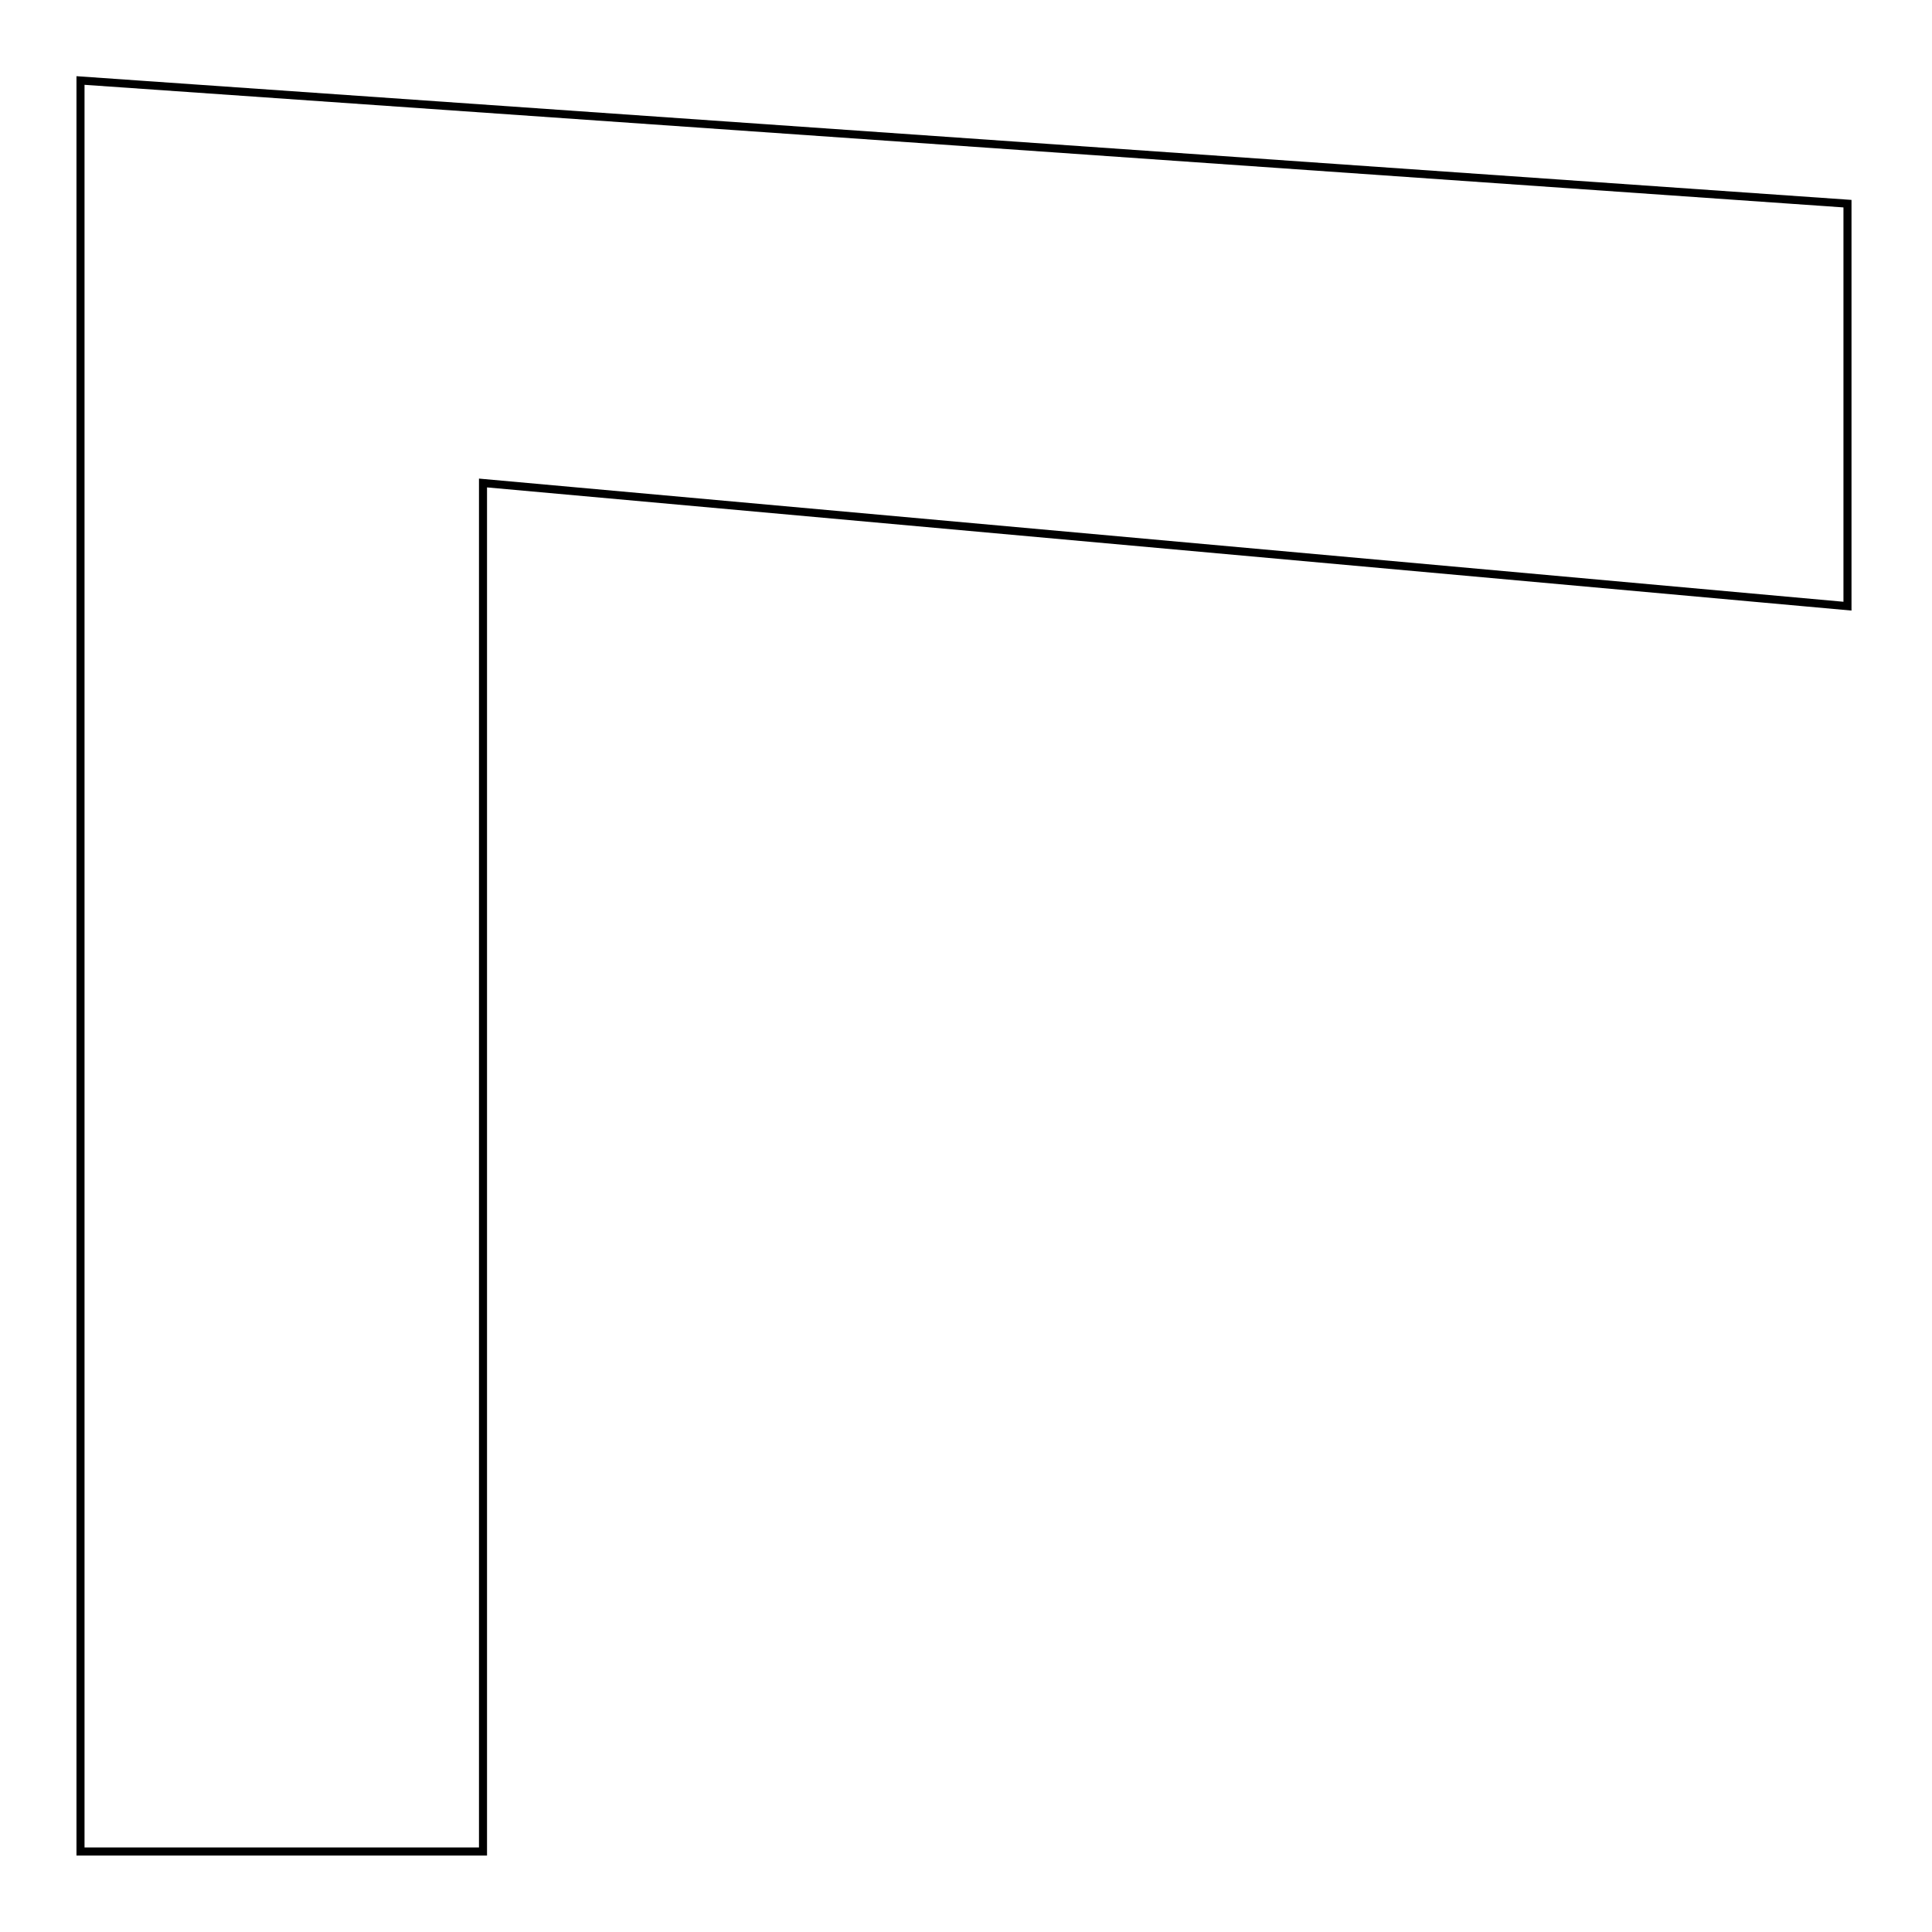
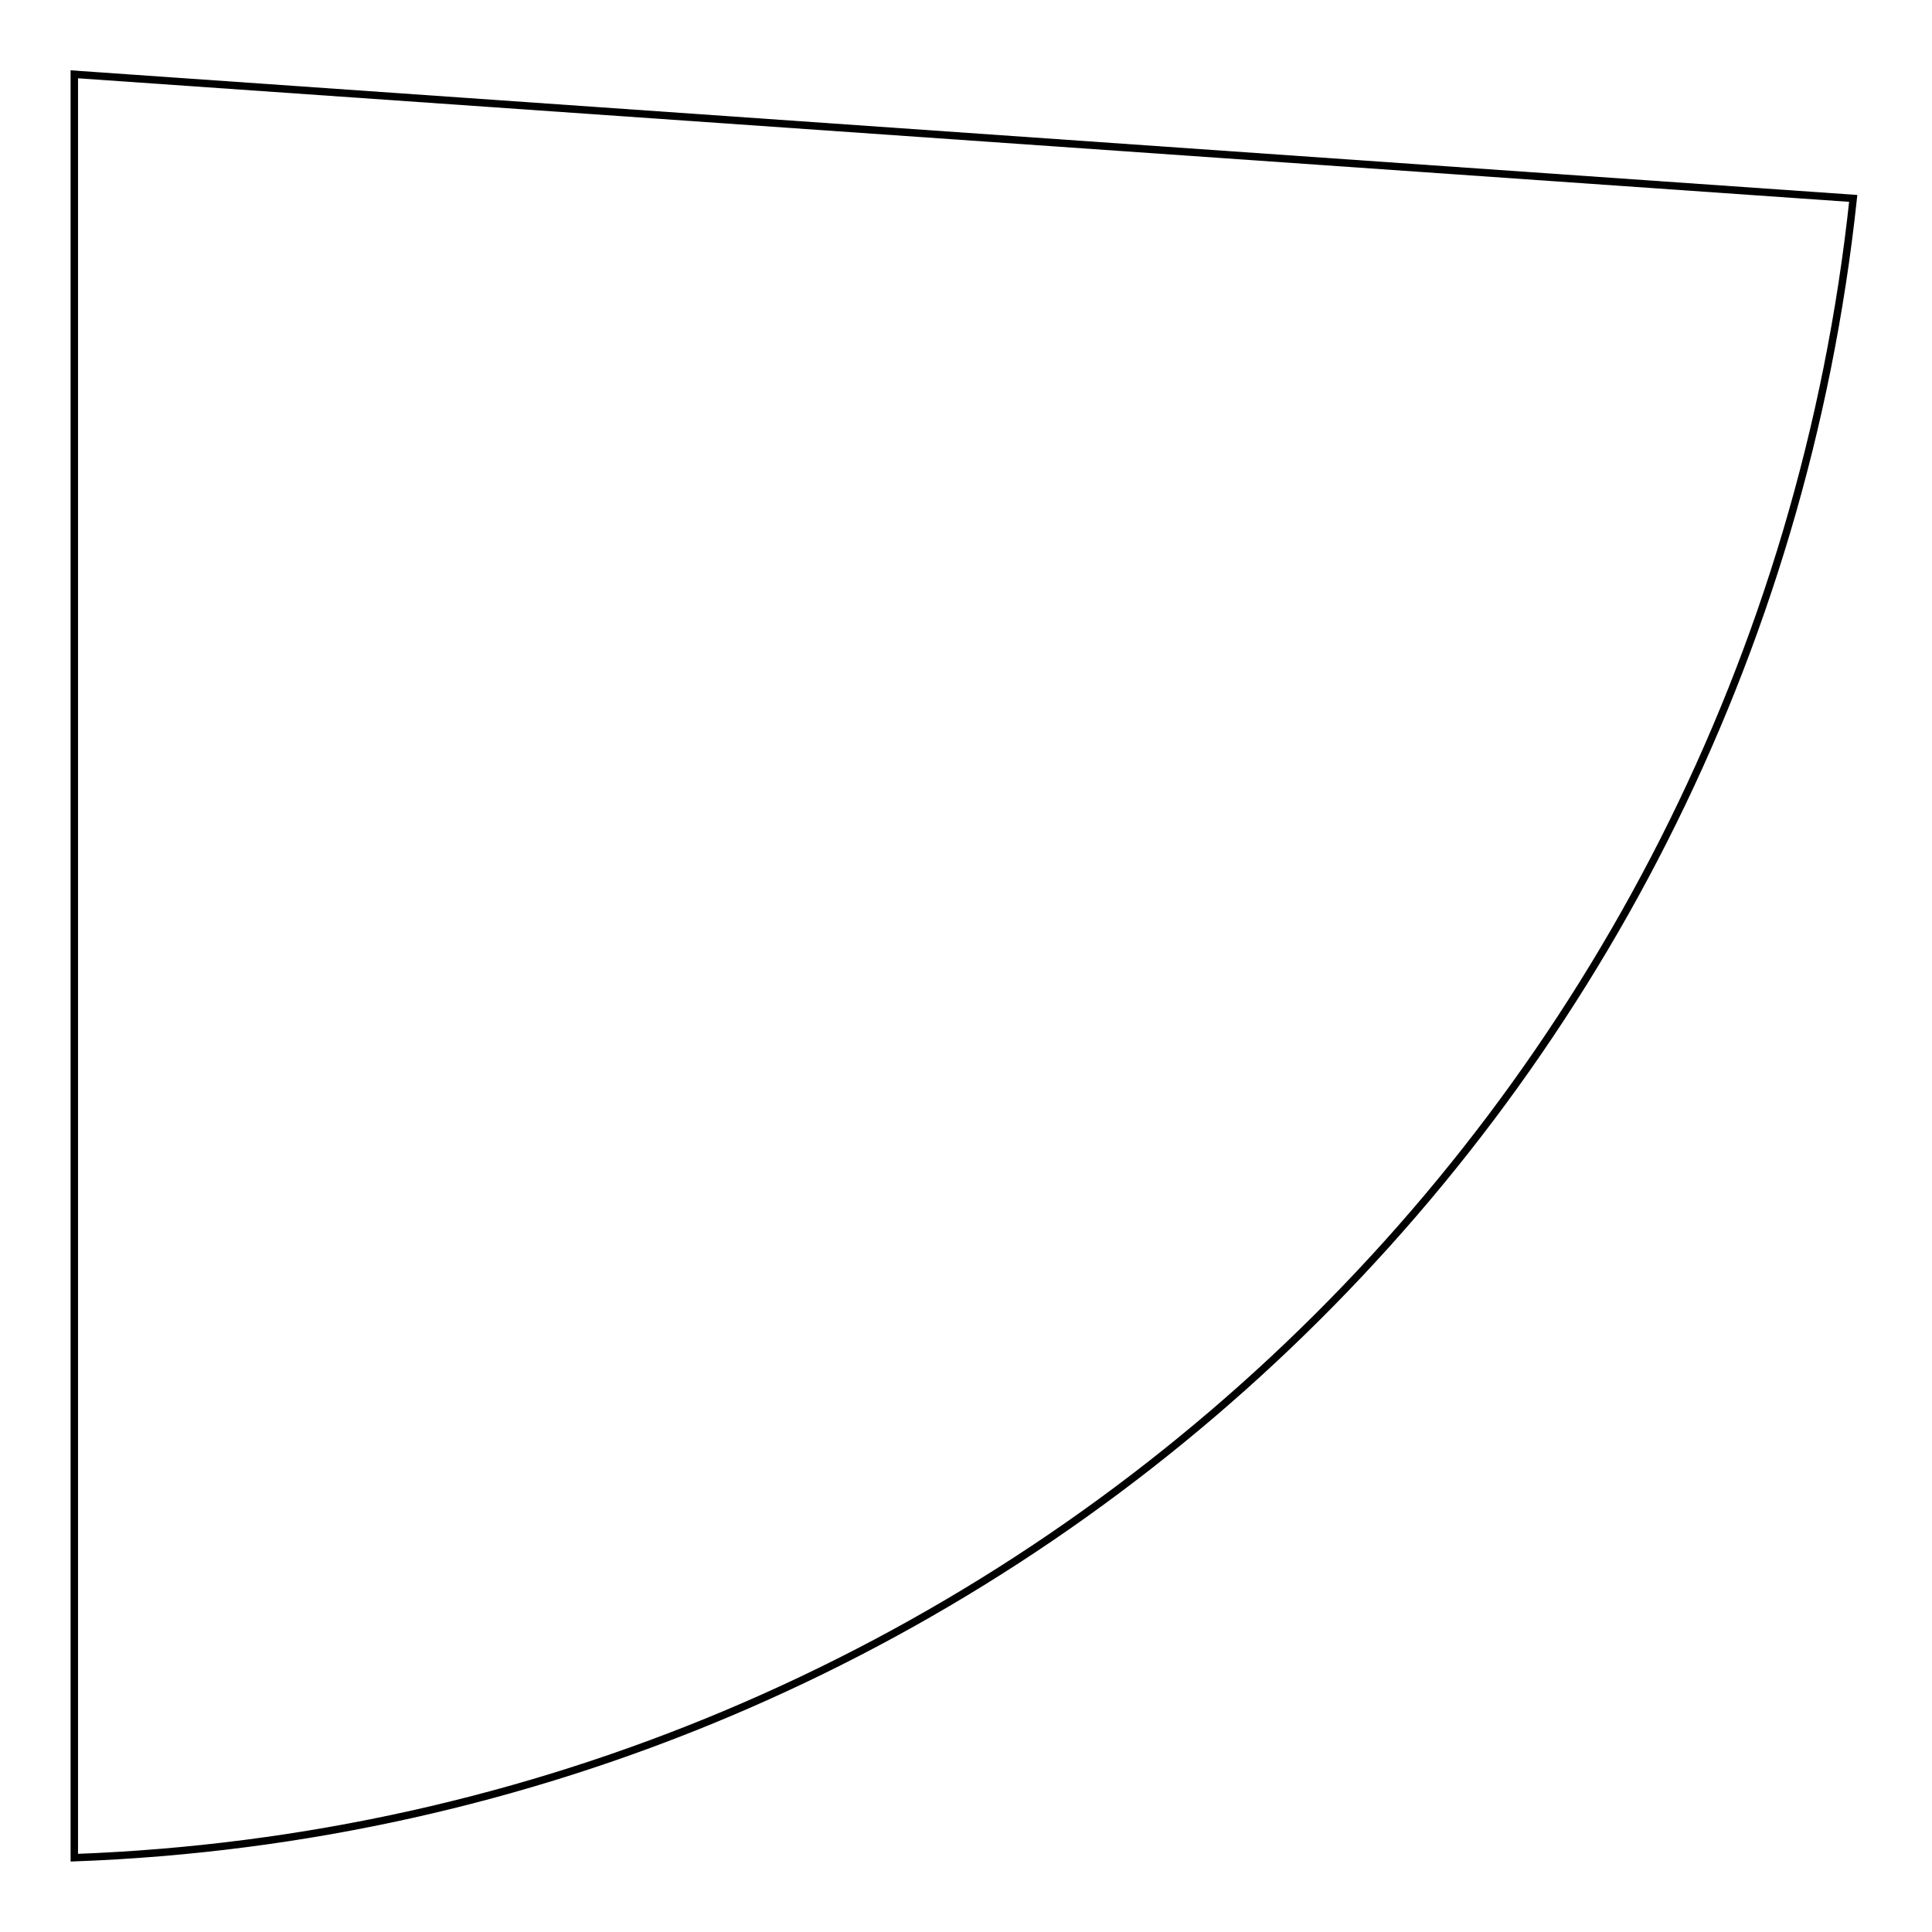
- <svg xmlns="http://www.w3.org/2000/svg" width="24mm" height="24mm" viewBox="-1 -1 24 24">
-   <path d="M 0 0 L 0 22 L 5 22 L 5 5  L 21.95 6.53 L 21.95 1.53 L 0 0 Z" fill="none" stroke="black" stroke-width="0.1" />
+ <svg xmlns="http://www.w3.org/2000/svg" width="26mm" height="26mm" viewBox="-1 -1 26 26">
+   <path d="M 0 0 L 0 24 A 25 25 0 0 0 23.94 1.67 L 0 0 Z" fill="none" stroke="black" stroke-width="0.1" />
</svg>
